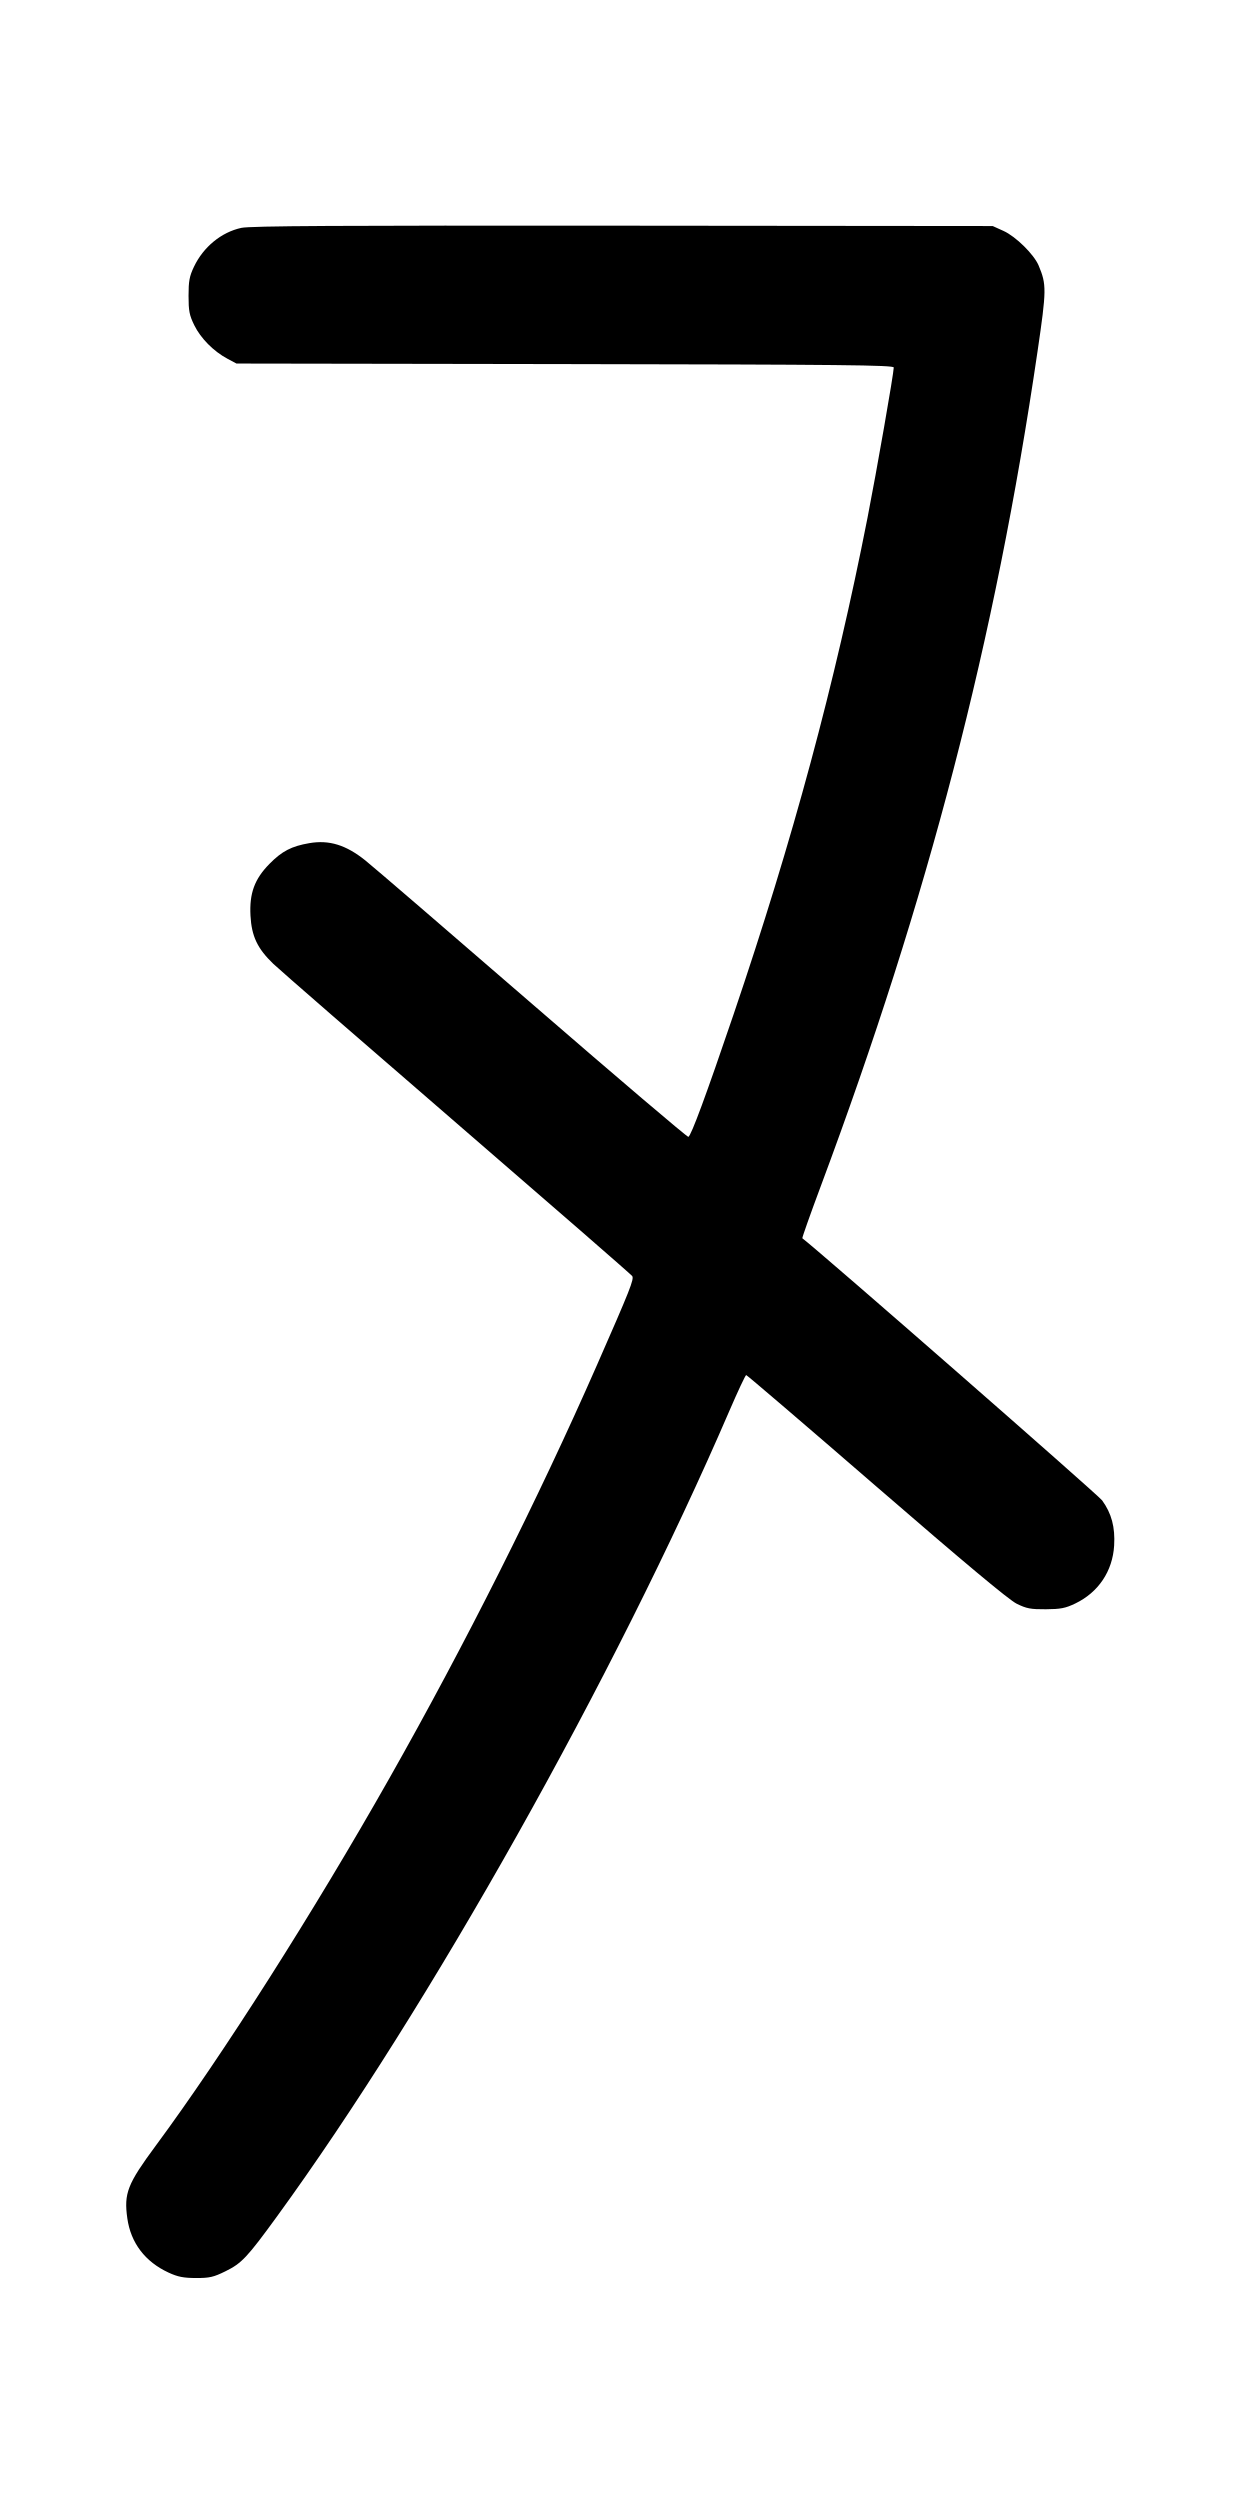
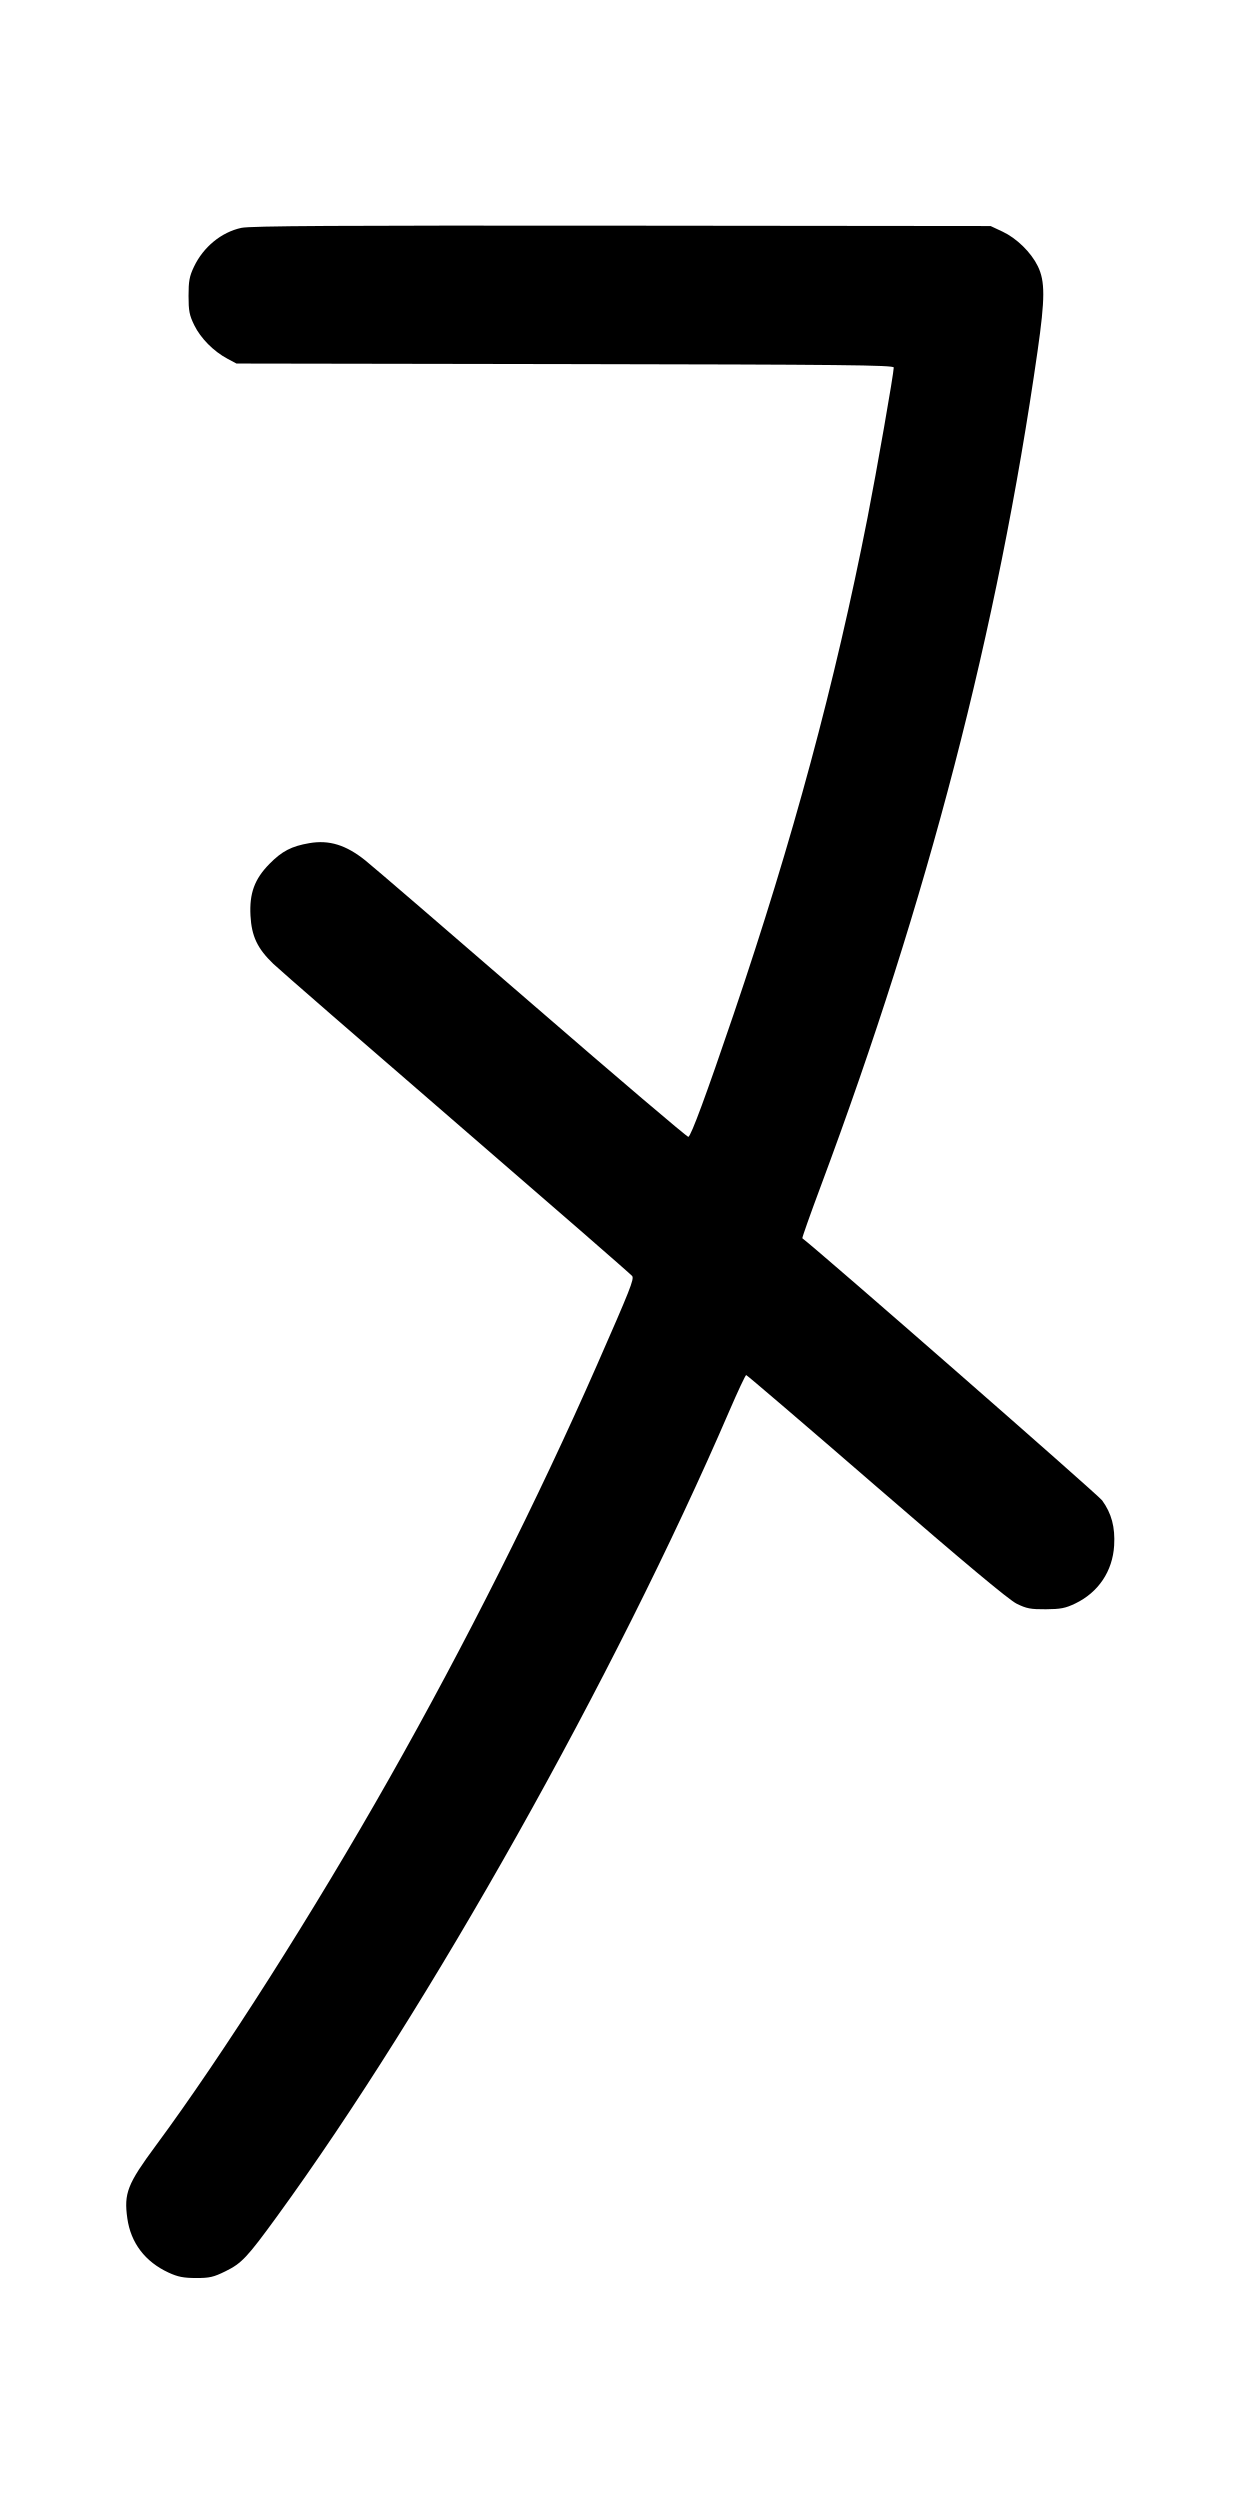
<svg xmlns="http://www.w3.org/2000/svg" width="500" height="1000" viewBox="0 0 500 1000" version="1.1" id="svg5">
-   <path d="M96.545 91.147 C 88.557 92.873,81.373 98.759,77.602 106.667 C 75.775 110.499,75.417 112.410,75.417 118.333 C 75.417 124.386,75.752 126.100,77.725 130.118 C 80.286 135.333,85.440 140.537,90.959 143.482 L 94.583 145.417 226.042 145.635 C 336.945 145.819,357.500 146.033,357.500 147.000 C 357.500 149.311,350.663 188.462,347.008 207.083 C 333.979 273.449,317.118 335.968,293.403 405.833 C 282.505 437.941,276.435 454.383,275.346 454.746 C 274.910 454.891,246.998 431.144,213.319 401.975 C 179.639 372.805,149.407 346.794,146.135 344.171 C 138.415 337.981,131.678 335.898,123.764 337.254 C 116.592 338.482,112.802 340.450,107.783 345.551 C 101.808 351.624,99.718 357.323,100.194 366.250 C 100.633 374.494,102.965 379.424,109.307 385.519 C 111.751 387.867,144.875 416.673,182.917 449.532 C 220.958 482.392,252.437 509.784,252.870 510.404 C 253.721 511.624,252.121 515.666,238.686 546.250 C 215.088 599.969,186.065 657.734,155.785 711.250 C 125.519 764.743,89.063 822.074,62.258 858.333 C 50.971 873.601,49.513 877.338,50.931 887.355 C 52.321 897.170,58.040 904.695,67.400 909.025 C 71.116 910.744,73.382 911.195,78.373 911.210 C 83.816 911.226,85.409 910.861,90.204 908.500 C 96.680 905.312,98.840 903.013,110.801 886.568 C 171.759 802.759,245.811 670.899,291.728 564.397 C 295.132 556.503,298.166 550.034,298.470 550.022 C 298.774 550.010,322.212 570.076,350.553 594.613 C 385.722 625.061,403.539 639.944,406.667 641.488 C 410.601 643.430,412.253 643.743,418.333 643.703 C 424.268 643.663,426.179 643.288,430.119 641.393 C 439.367 636.943,445.043 628.479,445.656 618.228 C 446.095 610.879,444.633 605.378,440.856 600.163 C 439.224 597.911,328.036 500.687,320.937 495.306 C 320.765 495.175,324.075 485.816,328.294 474.508 C 371.296 359.241,398.092 256.047,415.020 140.515 C 418.624 115.913,418.651 113.862,415.462 106.229 C 413.597 101.767,406.330 94.598,401.418 92.377 L 397.083 90.417 249.167 90.274 C 135.443 90.164,100.162 90.366,96.545 91.147 " stroke="none" fill-rule="evenodd" fill="black" />
+   <path d="M96.545 91.145 C 88.554 92.875,81.372 98.761,77.602 106.667 C 75.775 110.499,75.417 112.410,75.417 118.333 C 75.417 124.386,75.752 126.100,77.725 130.118 C 80.286 135.333,85.440 140.537,90.959 143.482 L 94.583 145.417 226.042 145.635 C 336.945 145.819,357.500 146.033,357.500 147.000 C 357.500 149.311,350.663 188.462,347.008 207.083 C 333.979 273.449,317.118 335.968,293.403 405.833 C 282.505 437.941,276.435 454.383,275.346 454.746 C 274.910 454.891,246.998 431.144,213.319 401.975 C 179.639 372.805,149.407 346.794,146.135 344.171 C 138.415 337.981,131.678 335.898,123.764 337.254 C 116.592 338.482,112.802 340.450,107.783 345.551 C 101.808 351.624,99.718 357.323,100.194 366.250 C 100.633 374.494,102.965 379.424,109.307 385.519 C 111.751 387.867,144.875 416.673,182.917 449.532 C 220.958 482.392,252.437 509.784,252.870 510.404 C 253.721 511.624,252.121 515.666,238.686 546.250 C 215.088 599.969,186.065 657.734,155.785 711.250 C 125.519 764.743,89.063 822.074,62.258 858.333 C 50.971 873.601,49.513 877.338,50.931 887.355 C 52.321 897.170,58.040 904.695,67.400 909.025 C 71.116 910.744,73.382 911.195,78.373 911.210 C 83.816 911.226,85.409 910.861,90.204 908.500 C 96.680 905.312,98.840 903.013,110.801 886.568 C 171.759 802.759,245.811 670.899,291.728 564.397 C 295.132 556.503,298.166 550.034,298.470 550.022 C 298.774 550.010,322.212 570.076,350.553 594.613 C 385.722 625.061,403.539 639.944,406.667 641.488 C 410.601 643.430,412.253 643.743,418.333 643.703 C 424.268 643.663,426.179 643.288,430.119 641.393 C 439.367 636.943,445.043 628.479,445.656 618.228 C 446.095 610.879,444.633 605.378,440.856 600.163 C 439.224 597.911,328.036 500.687,320.937 495.306 C 320.765 495.175,324.075 485.816,328.294 474.508 C 371.151 359.632,399.032 252.234,415.029 140.417 C 418.047 119.316,418.065 112.502,415.116 106.458 C 412.427 100.946,406.654 95.293,401.017 92.651 L 396.250 90.417 248.750 90.271 C 135.165 90.159,100.168 90.360,96.545 91.145 " stroke="none" fill-rule="evenodd" fill="black" />
</svg>
